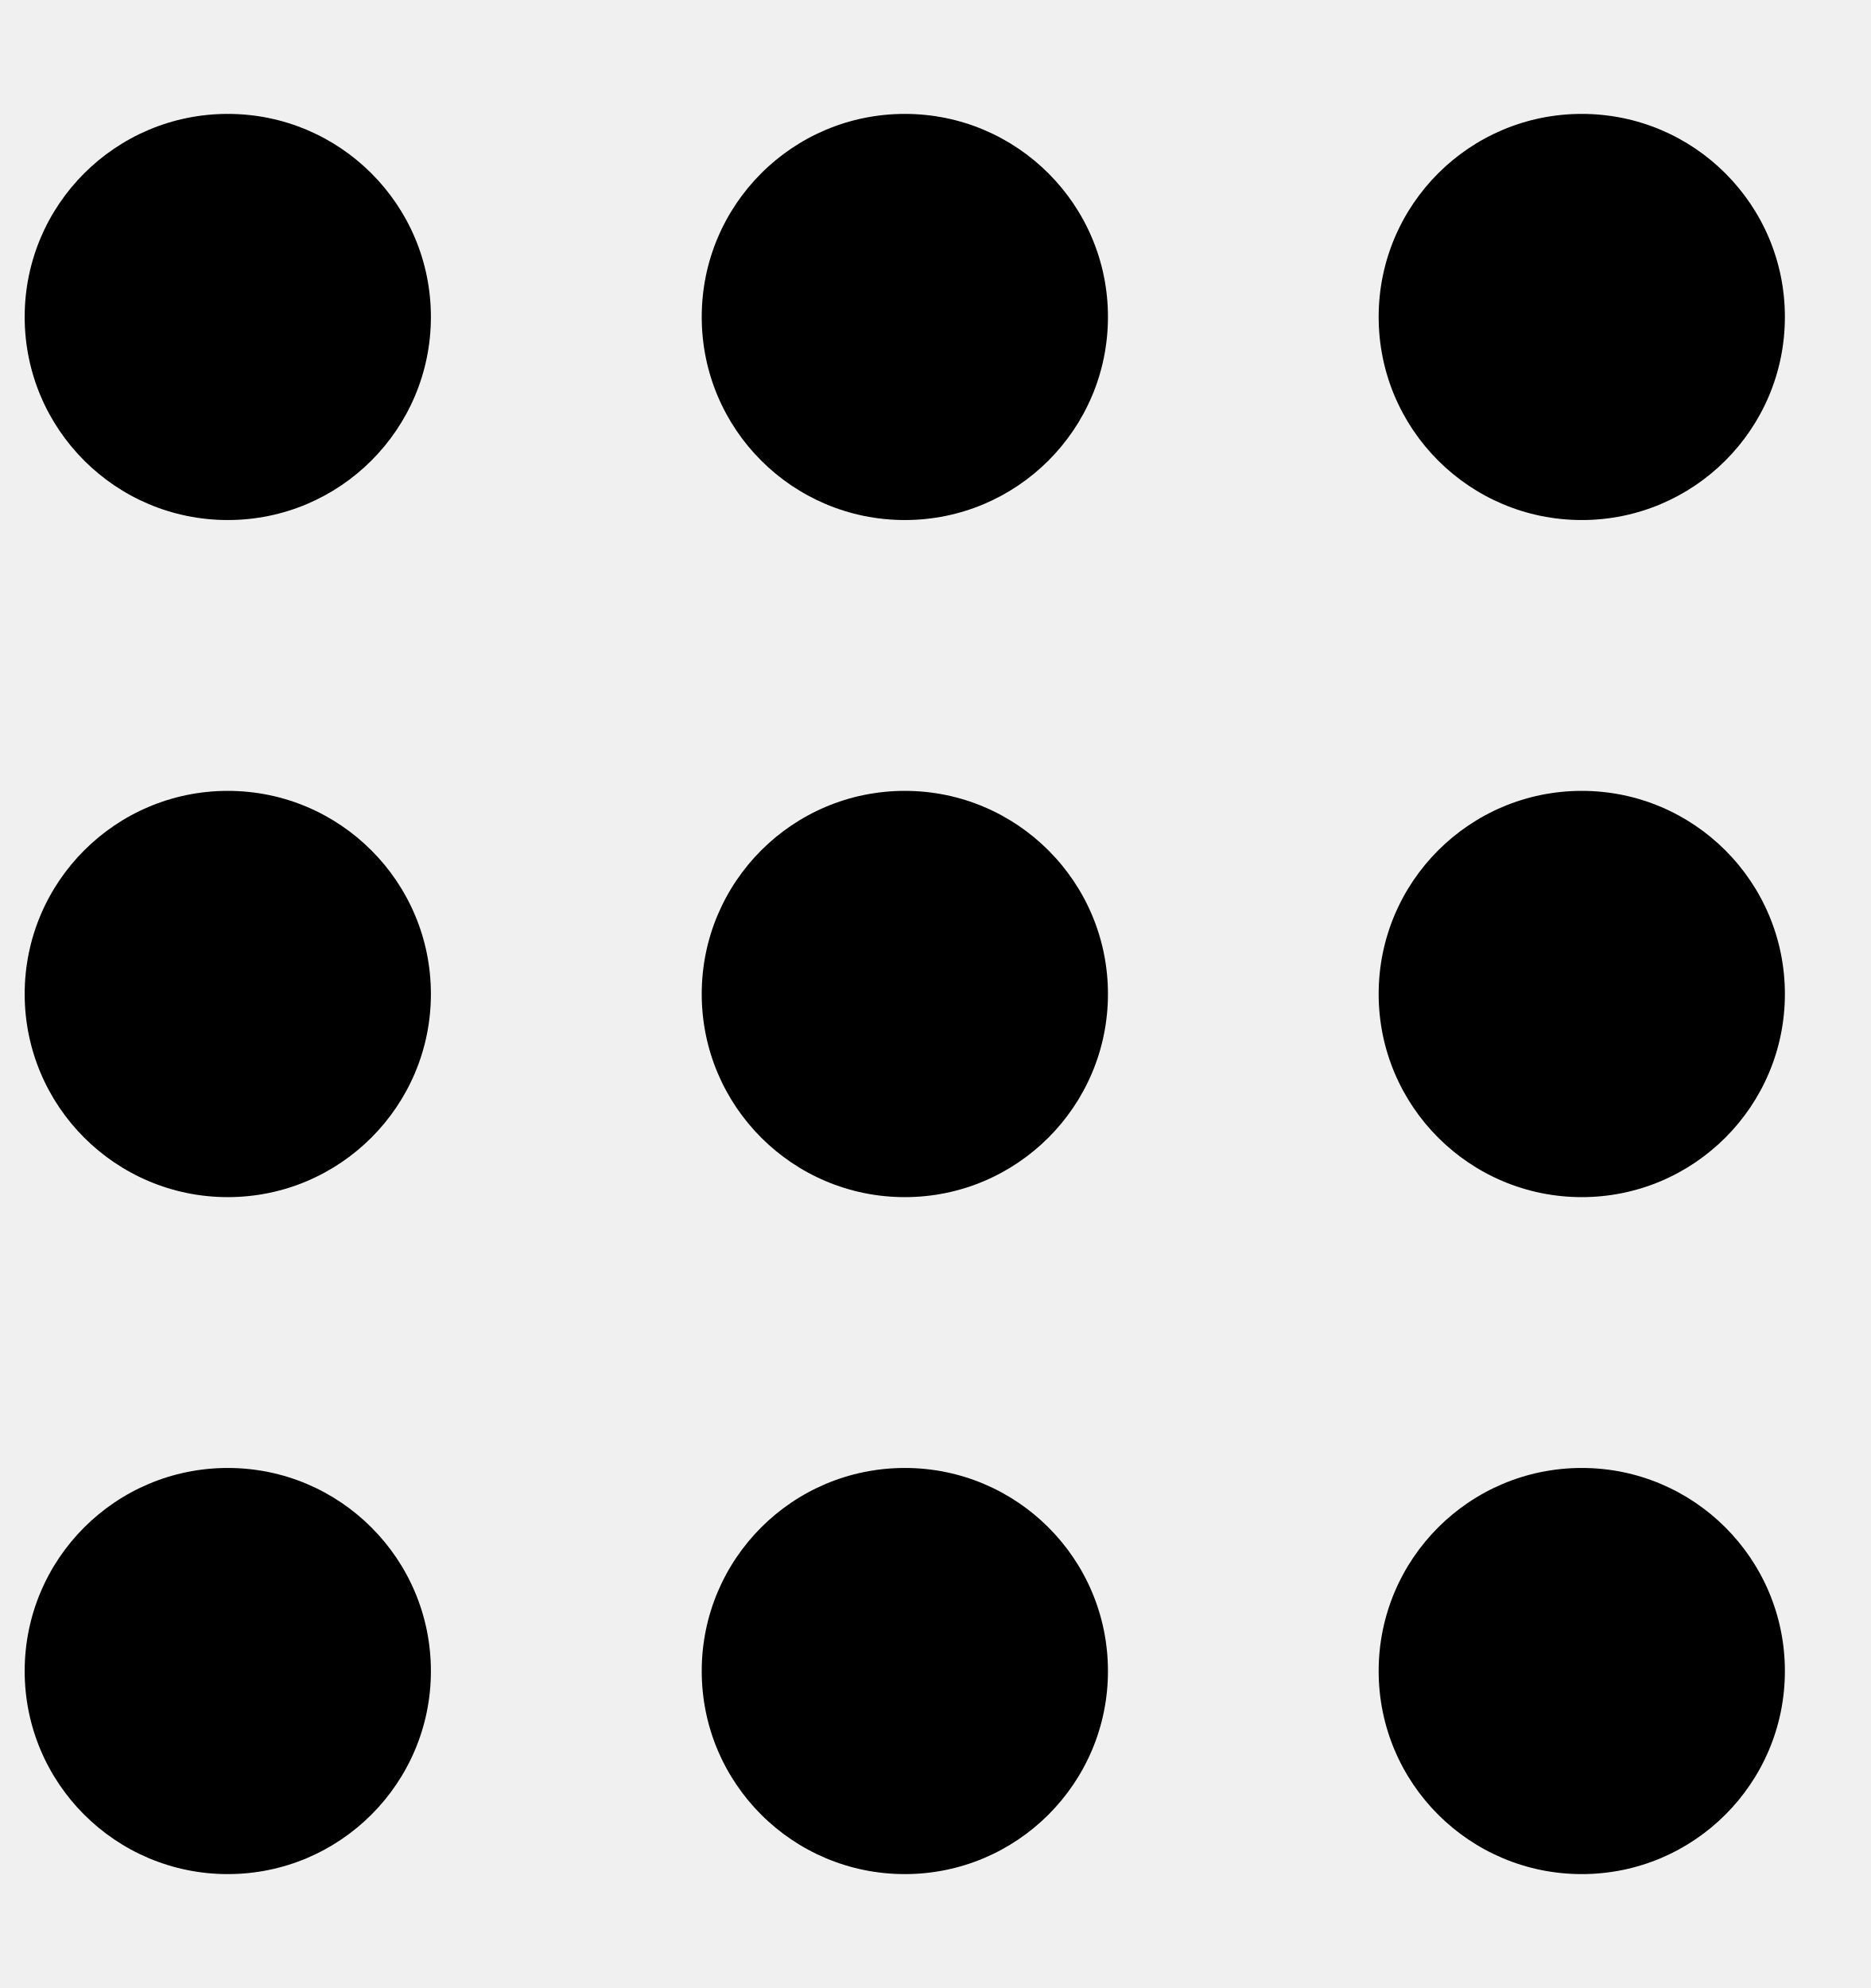
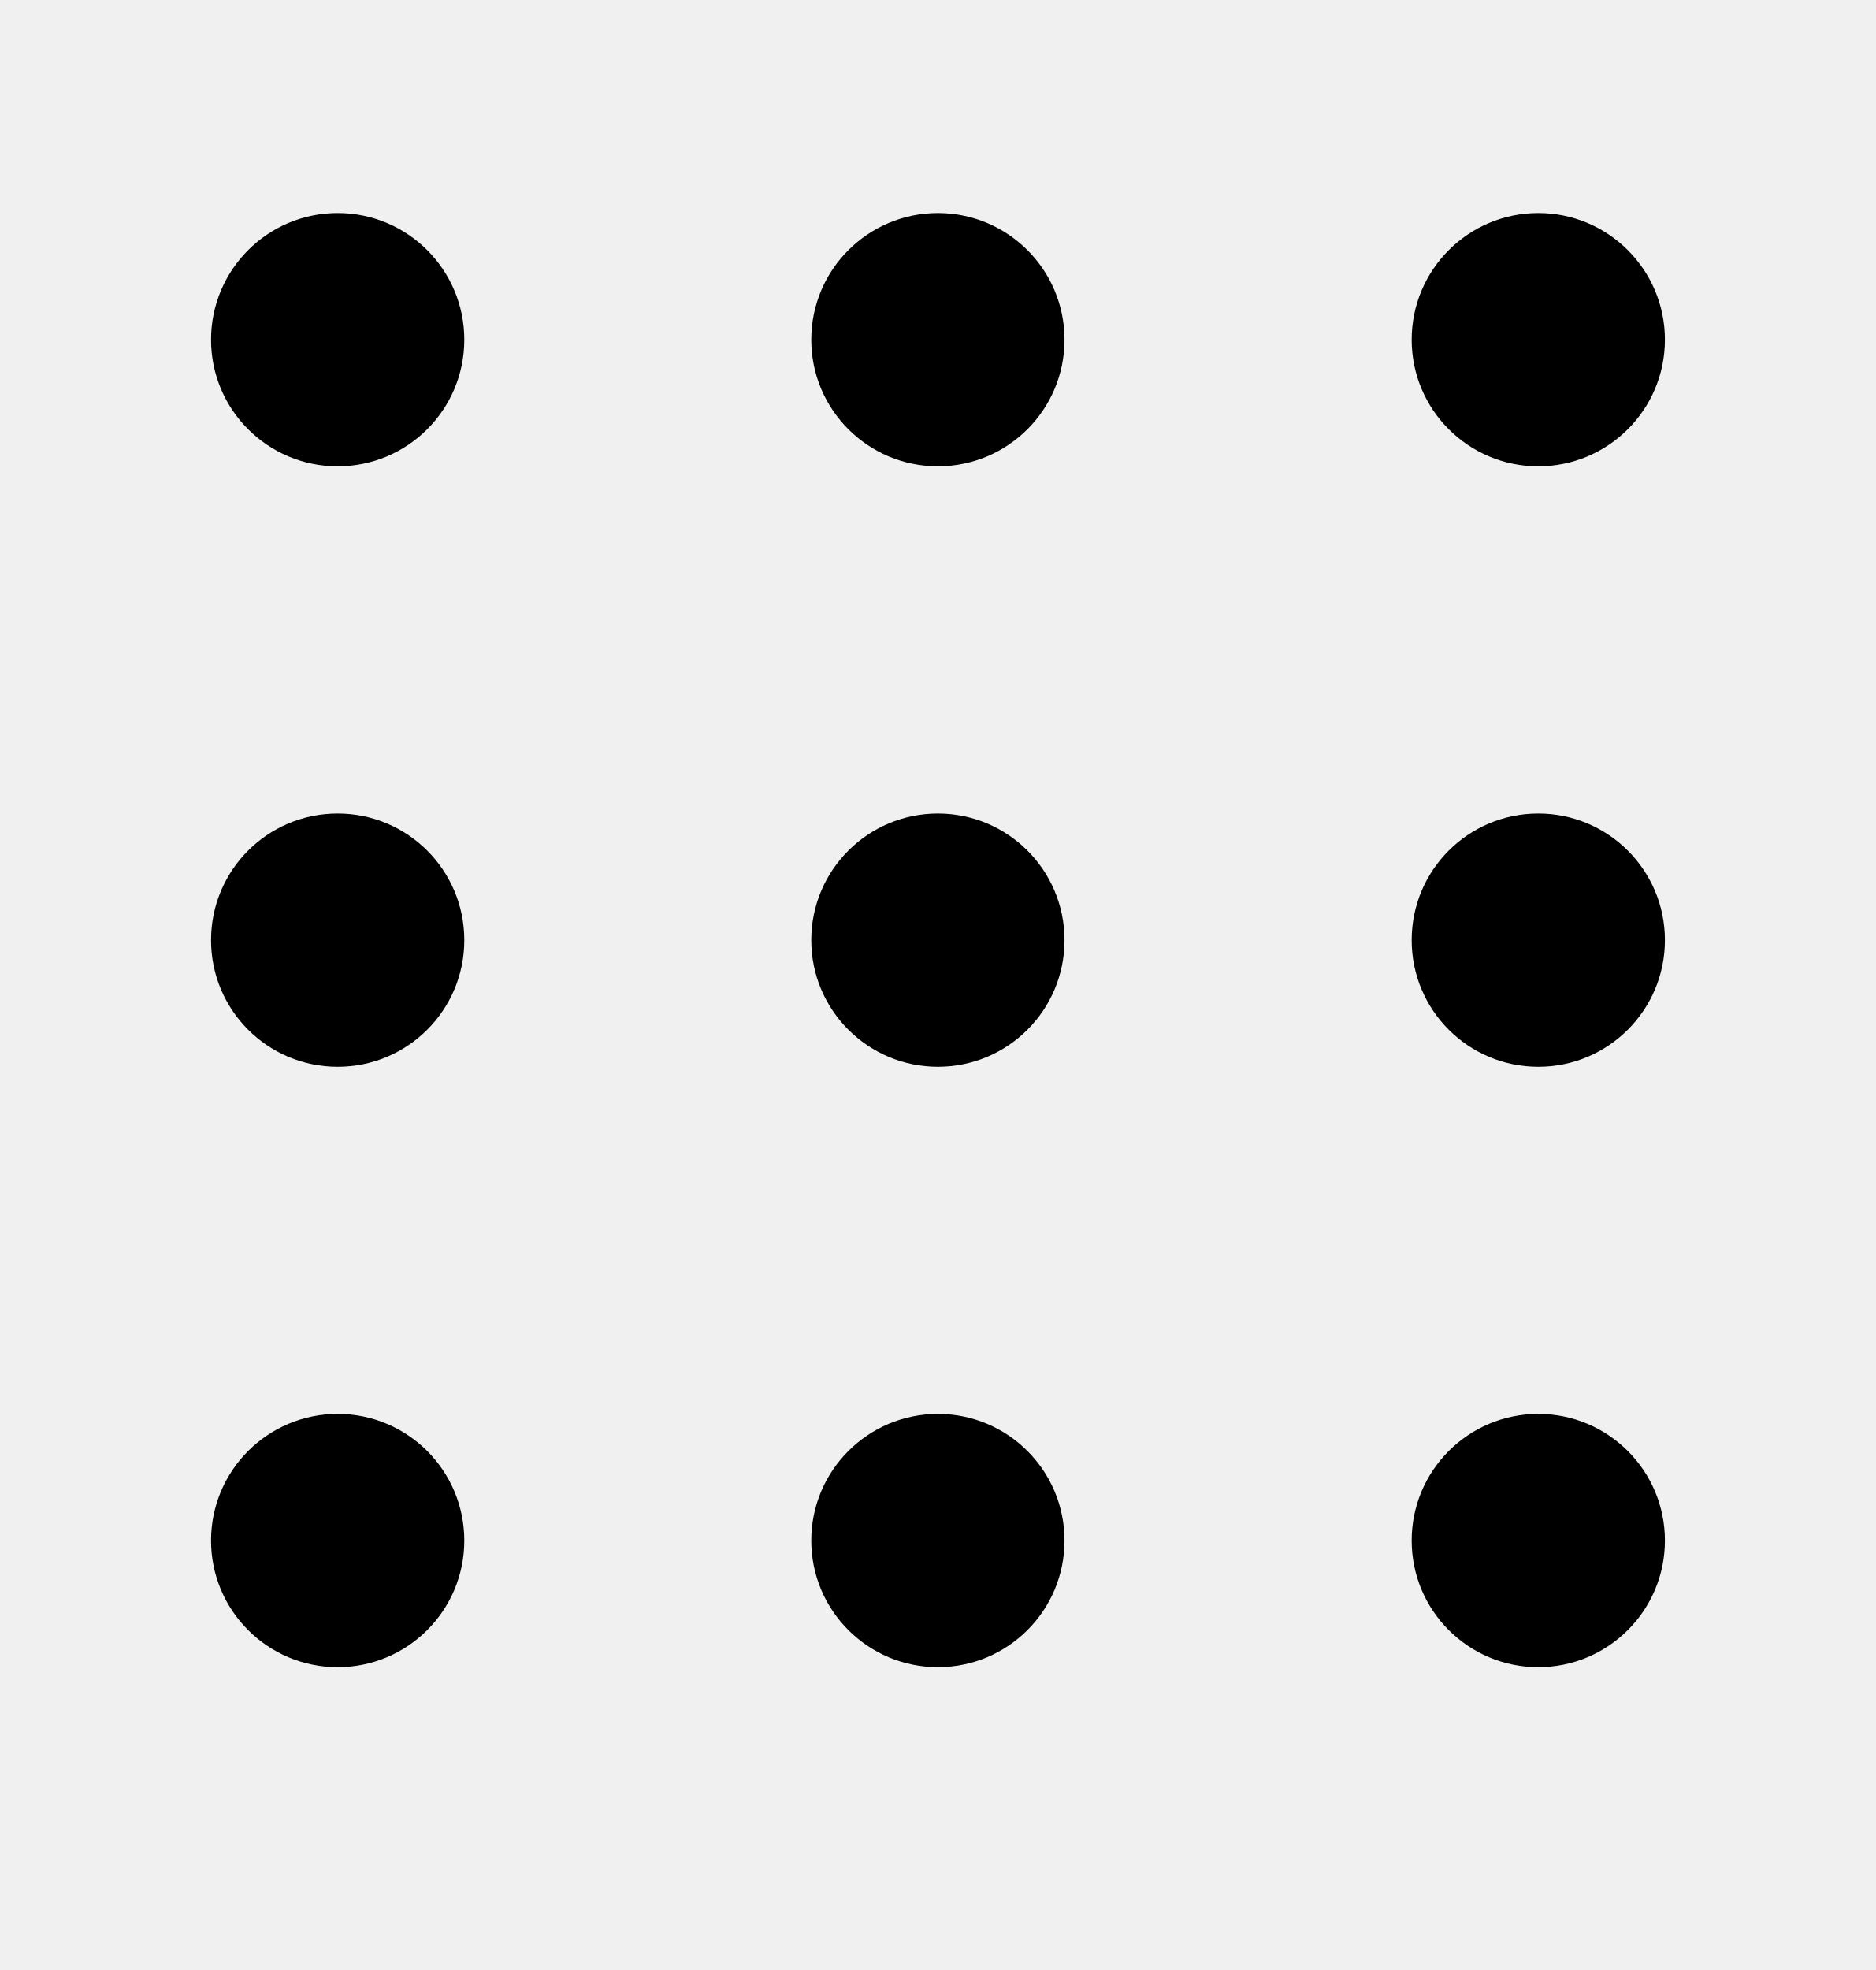
- <svg xmlns="http://www.w3.org/2000/svg" width="16" height="17" viewBox="0 0 16 17" fill="none">
-   <g clip-path="url(#clip0_1898_40324)">
-     <path d="M3.685 2.71C3.685 3.67 2.907 4.447 1.948 4.447C0.989 4.447 0.211 3.67 0.211 2.71C0.211 1.751 0.989 0.974 1.948 0.974C2.907 0.974 3.685 1.751 3.685 2.71Z" fill="currentColor" />
-     <path d="M9.475 2.71C9.475 3.67 8.697 4.447 7.738 4.447C6.778 4.447 6.001 3.67 6.001 2.71C6.001 1.751 6.778 0.974 7.738 0.974C8.697 0.974 9.475 1.751 9.475 2.71Z" fill="currentColor" />
-     <path d="M15.264 2.71C15.264 3.67 14.486 4.447 13.527 4.447C12.568 4.447 11.79 3.67 11.79 2.71C11.79 1.751 12.568 0.974 13.527 0.974C14.486 0.974 15.264 1.751 15.264 2.71Z" fill="currentColor" />
-     <path d="M3.685 8.5C3.685 9.459 2.907 10.237 1.948 10.237C0.989 10.237 0.211 9.459 0.211 8.5C0.211 7.541 0.989 6.763 1.948 6.763C2.907 6.763 3.685 7.541 3.685 8.5Z" fill="currentColor" />
-     <path d="M3.685 14.29C3.685 15.249 2.907 16.026 1.948 16.026C0.989 16.026 0.211 15.249 0.211 14.29C0.211 13.33 0.989 12.553 1.948 12.553C2.907 12.553 3.685 13.33 3.685 14.29Z" fill="currentColor" />
-     <path d="M9.475 14.29C9.475 15.249 8.697 16.026 7.738 16.026C6.778 16.026 6.001 15.249 6.001 14.29C6.001 13.33 6.778 12.553 7.738 12.553C8.697 12.553 9.475 13.33 9.475 14.29Z" fill="currentColor" />
-     <path d="M15.264 14.29C15.264 15.249 14.486 16.026 13.527 16.026C12.568 16.026 11.79 15.249 11.79 14.29C11.79 13.33 12.568 12.553 13.527 12.553C14.486 12.553 15.264 13.33 15.264 14.29Z" fill="currentColor" />
-     <path d="M9.475 8.5C9.475 9.459 8.697 10.237 7.738 10.237C6.778 10.237 6.001 9.459 6.001 8.5C6.001 7.541 6.778 6.763 7.738 6.763C8.697 6.763 9.475 7.541 9.475 8.5Z" fill="currentColor" />
-     <path d="M15.264 8.5C15.264 9.459 14.486 10.237 13.527 10.237C12.568 10.237 11.79 9.459 11.79 8.5C11.79 7.541 12.568 6.763 13.527 6.763C14.486 6.763 15.264 7.541 15.264 8.5Z" fill="currentColor" />
+ <svg xmlns="http://www.w3.org/2000/svg" width="20" height="21" viewBox="0 0 20 21" fill="none">
+   <g clip-path="url(#clip0_1582_247144)">
+     <path d="M3.6 17.772C4.346 17.772 4.95 17.168 4.95 16.422C4.95 15.677 4.346 15.072 3.6 15.072C2.854 15.072 2.25 15.677 2.25 16.422C2.25 17.168 2.854 17.772 3.6 17.772Z" fill="currentColor" />
+     <path d="M9.999 17.772C10.745 17.772 11.349 17.168 11.349 16.422C11.349 15.677 10.745 15.072 9.999 15.072C9.254 15.072 8.649 15.677 8.649 16.422C8.649 17.168 9.254 17.772 9.999 17.772Z" fill="currentColor" />
+     <path d="M16.4 17.772C17.145 17.772 17.75 17.168 17.75 16.422C17.75 15.677 17.145 15.072 16.4 15.072C15.654 15.072 15.05 15.677 15.05 16.422C15.05 17.168 15.654 17.772 16.4 17.772Z" fill="currentColor" />
+     <path d="M3.6 11.372C4.346 11.372 4.95 10.768 4.95 10.022C4.95 9.276 4.346 8.672 3.6 8.672C2.854 8.672 2.25 9.276 2.25 10.022C2.25 10.768 2.854 11.372 3.6 11.372Z" fill="currentColor" />
+     <path d="M9.999 11.372C10.745 11.372 11.349 10.768 11.349 10.022C11.349 9.276 10.745 8.672 9.999 8.672C9.254 8.672 8.649 9.276 8.649 10.022C8.649 10.768 9.254 11.372 9.999 11.372Z" fill="currentColor" />
+     <path d="M16.4 11.372C17.145 11.372 17.75 10.768 17.75 10.022C17.75 9.276 17.145 8.672 16.4 8.672C15.654 8.672 15.05 9.276 15.05 10.022C15.05 10.768 15.654 11.372 16.4 11.372Z" fill="currentColor" />
+     <path d="M3.6 4.971C4.346 4.971 4.95 4.367 4.95 3.621C4.95 2.876 4.346 2.271 3.6 2.271C2.854 2.271 2.25 2.876 2.25 3.621C2.25 4.367 2.854 4.971 3.6 4.971Z" fill="currentColor" />
+     <path d="M9.999 4.971C10.745 4.971 11.349 4.367 11.349 3.621C11.349 2.876 10.745 2.271 9.999 2.271C9.254 2.271 8.649 2.876 8.649 3.621C8.649 4.367 9.254 4.971 9.999 4.971Z" fill="currentColor" />
+     <path d="M16.4 4.971C17.145 4.971 17.75 4.367 17.75 3.621C17.75 2.876 17.145 2.271 16.4 2.271C15.654 2.271 15.05 2.876 15.05 3.621C15.05 4.367 15.654 4.971 16.4 4.971Z" fill="currentColor" />
  </g>
  <defs>
-     <clipPath id="clip0_1898_40324">
-       <rect width="15.053" height="15.053" fill="white" transform="translate(0.211262 0.973572)" />
+     <clipPath id="clip0_1582_247144">
+       <rect width="16" height="16" fill="white" transform="translate(2 2.02148)" />
    </clipPath>
  </defs>
</svg>
